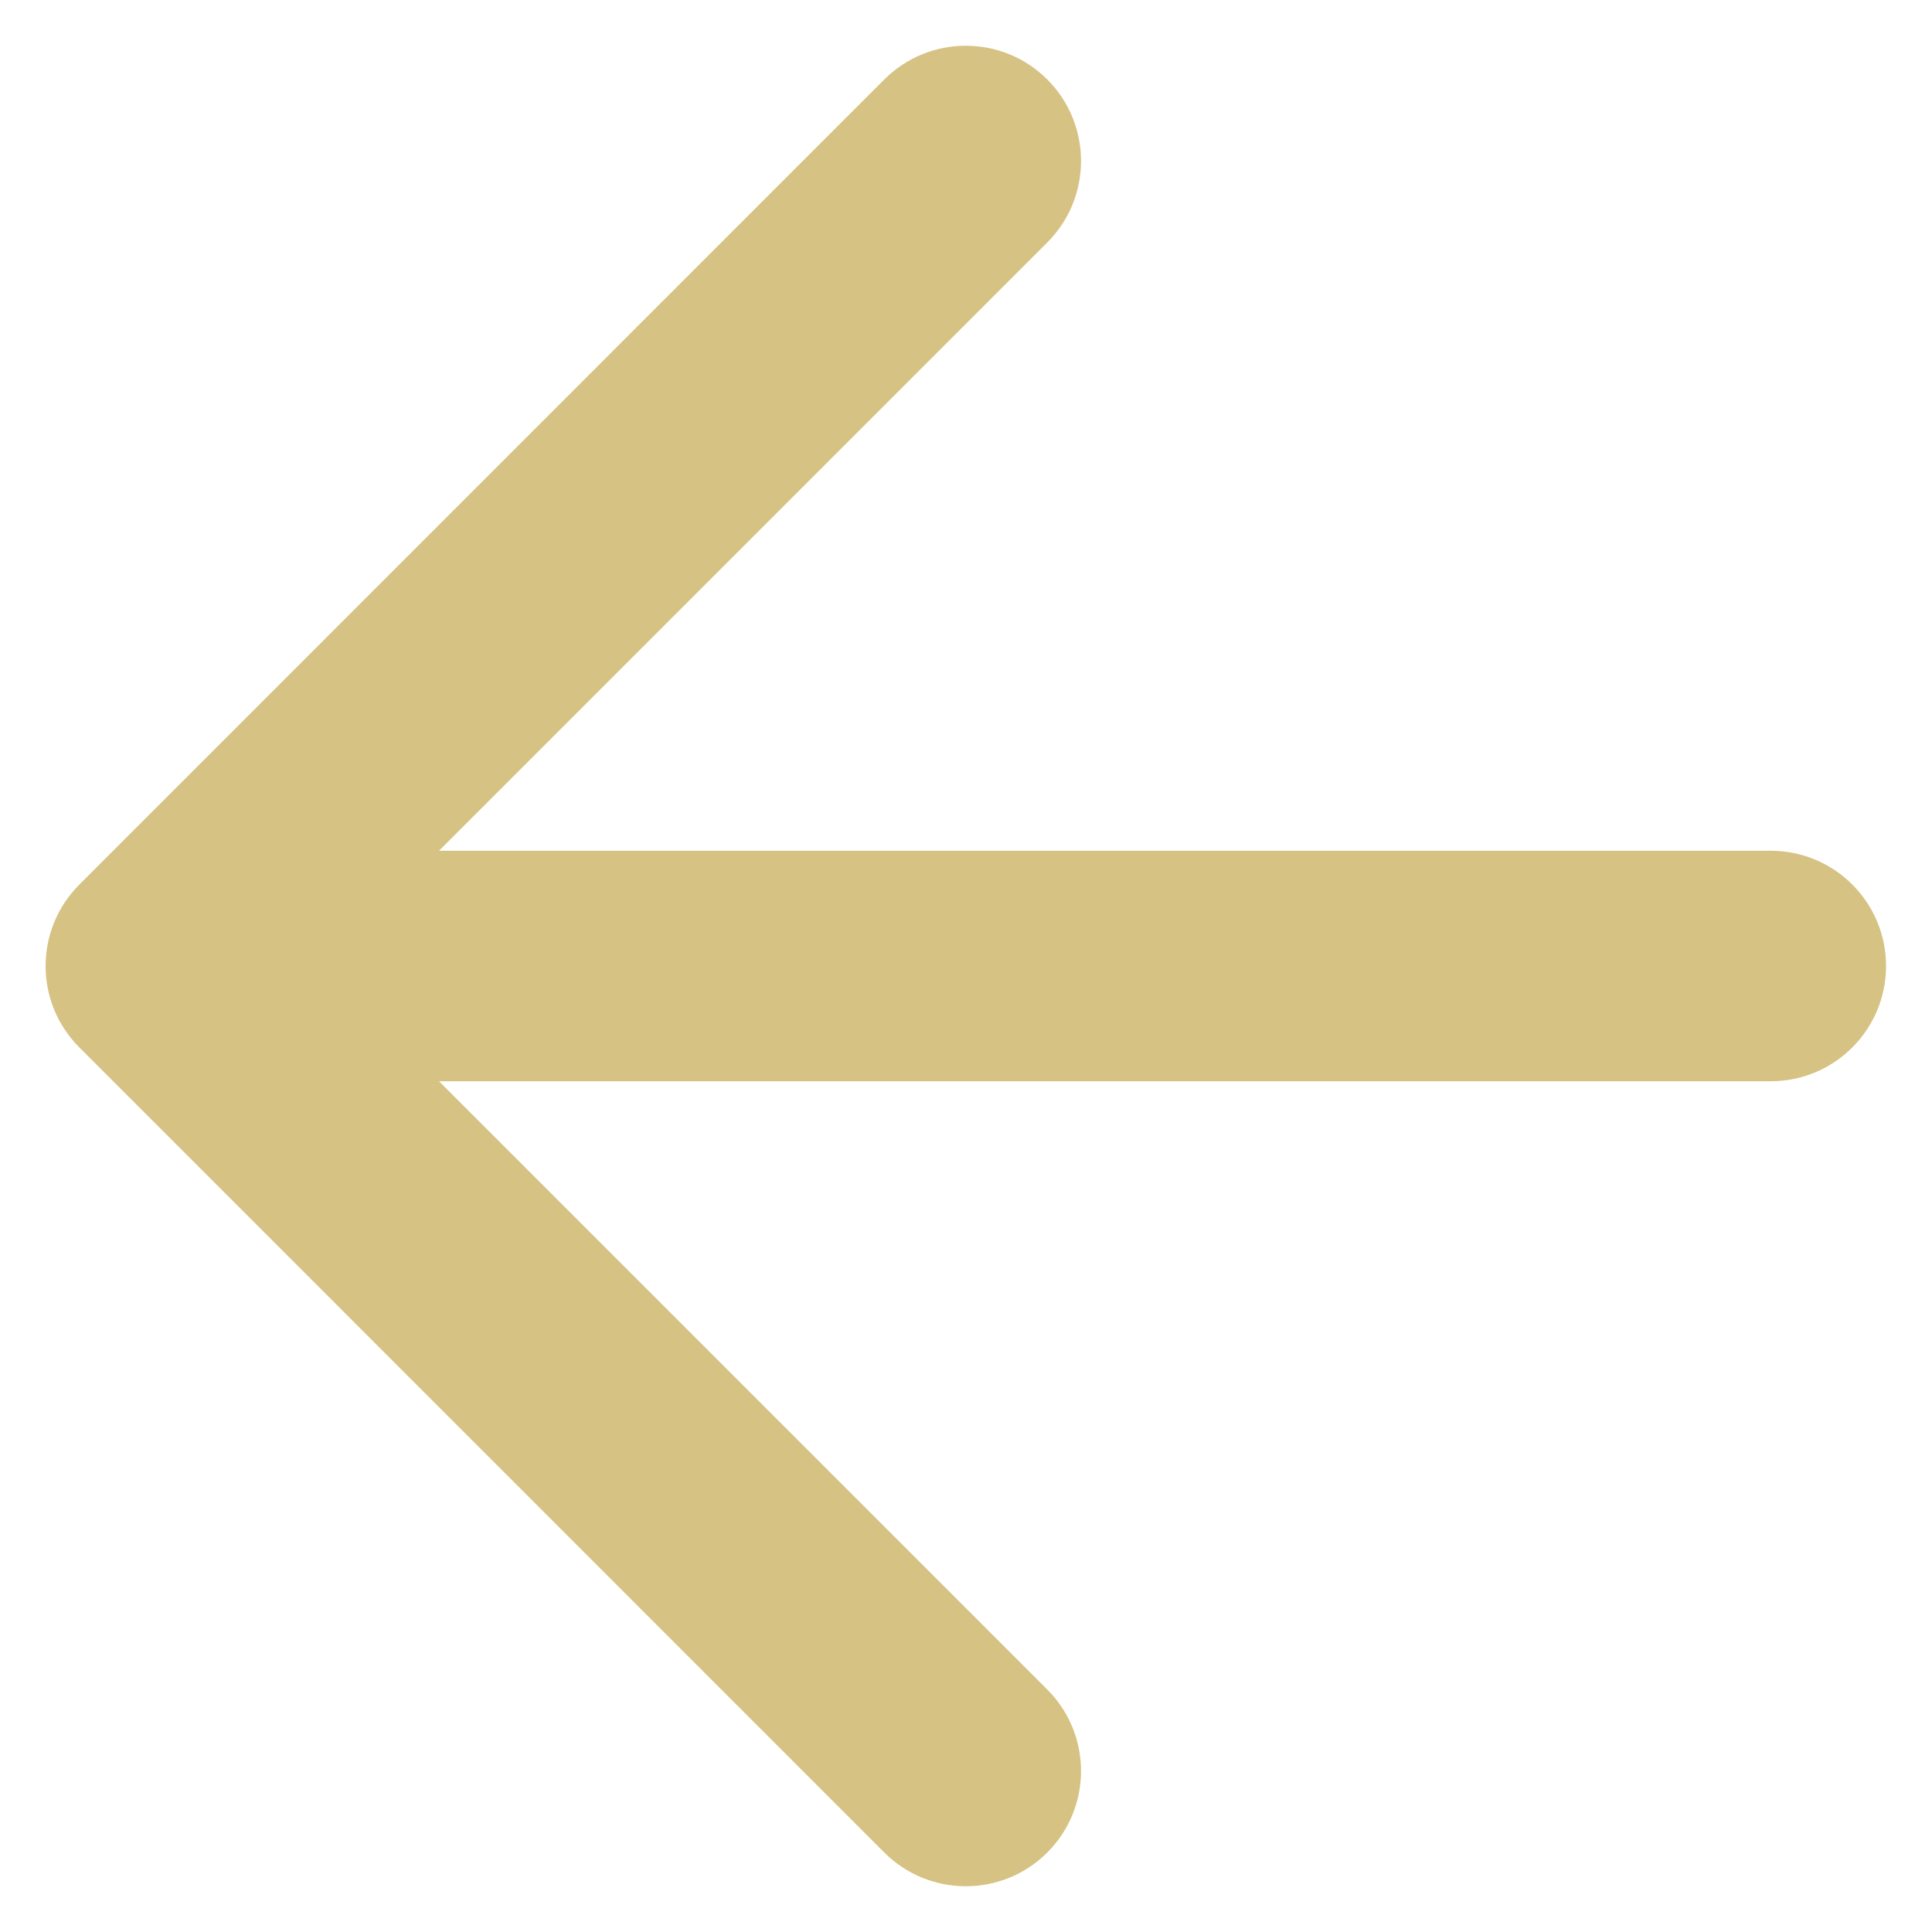
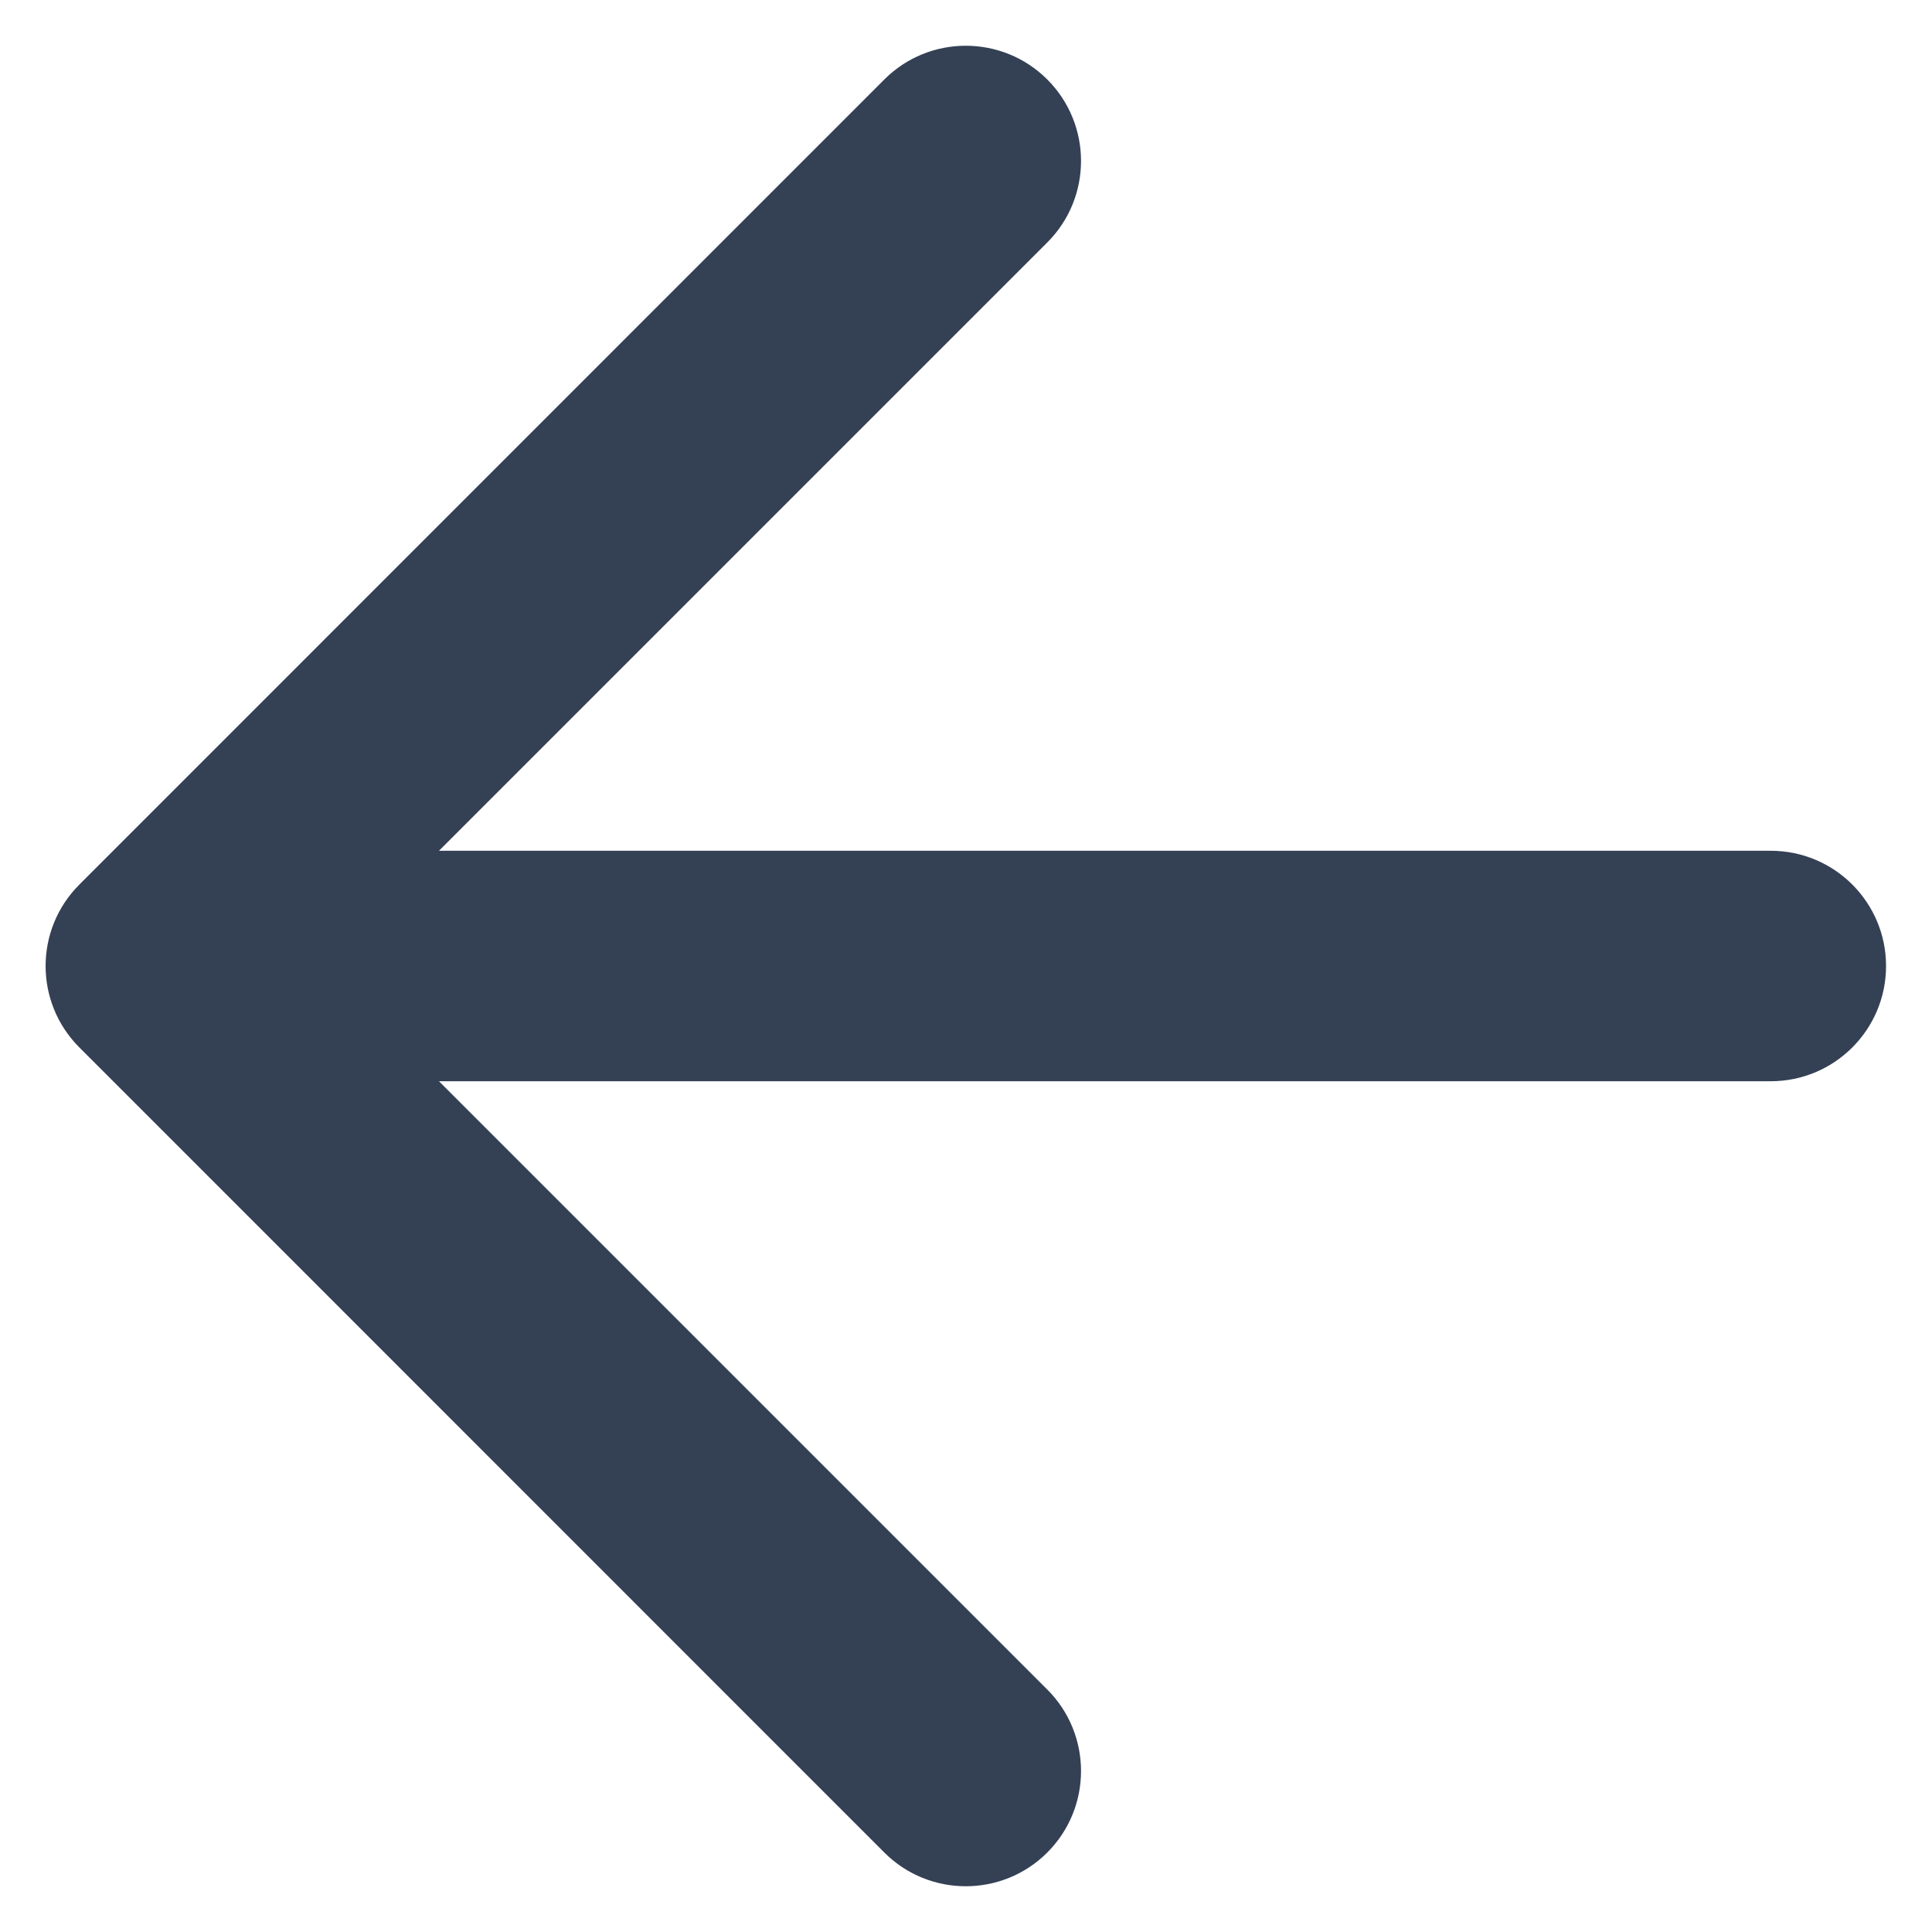
<svg xmlns="http://www.w3.org/2000/svg" width="14" height="14" viewBox="0 0 14 14" fill="none">
-   <path fill-rule="evenodd" clip-rule="evenodd" d="M7.589 0.576C7.915 0.902 7.915 1.431 7.589 1.757L3.181 6.165H12.832C13.293 6.165 13.667 6.539 13.667 7C13.667 7.461 13.293 7.835 12.832 7.835H3.181L7.589 12.243C7.915 12.569 7.915 13.098 7.589 13.424C7.263 13.75 6.734 13.75 6.408 13.424L0.575 7.59C0.249 7.264 0.249 6.736 0.575 6.41L6.408 0.576C6.734 0.25 7.263 0.25 7.589 0.576Z" fill="#D6C283" />
+   <path fill-rule="evenodd" clip-rule="evenodd" d="M7.589 0.576C7.915 0.902 7.915 1.431 7.589 1.757L3.181 6.165H12.832C13.293 6.165 13.667 6.539 13.667 7C13.667 7.461 13.293 7.835 12.832 7.835H3.181L7.589 12.243C7.915 12.569 7.915 13.098 7.589 13.424C7.263 13.75 6.734 13.75 6.408 13.424L0.575 7.59C0.249 7.264 0.249 6.736 0.575 6.41L6.408 0.576C6.734 0.25 7.263 0.25 7.589 0.576Z" fill="#344054" />
</svg>
